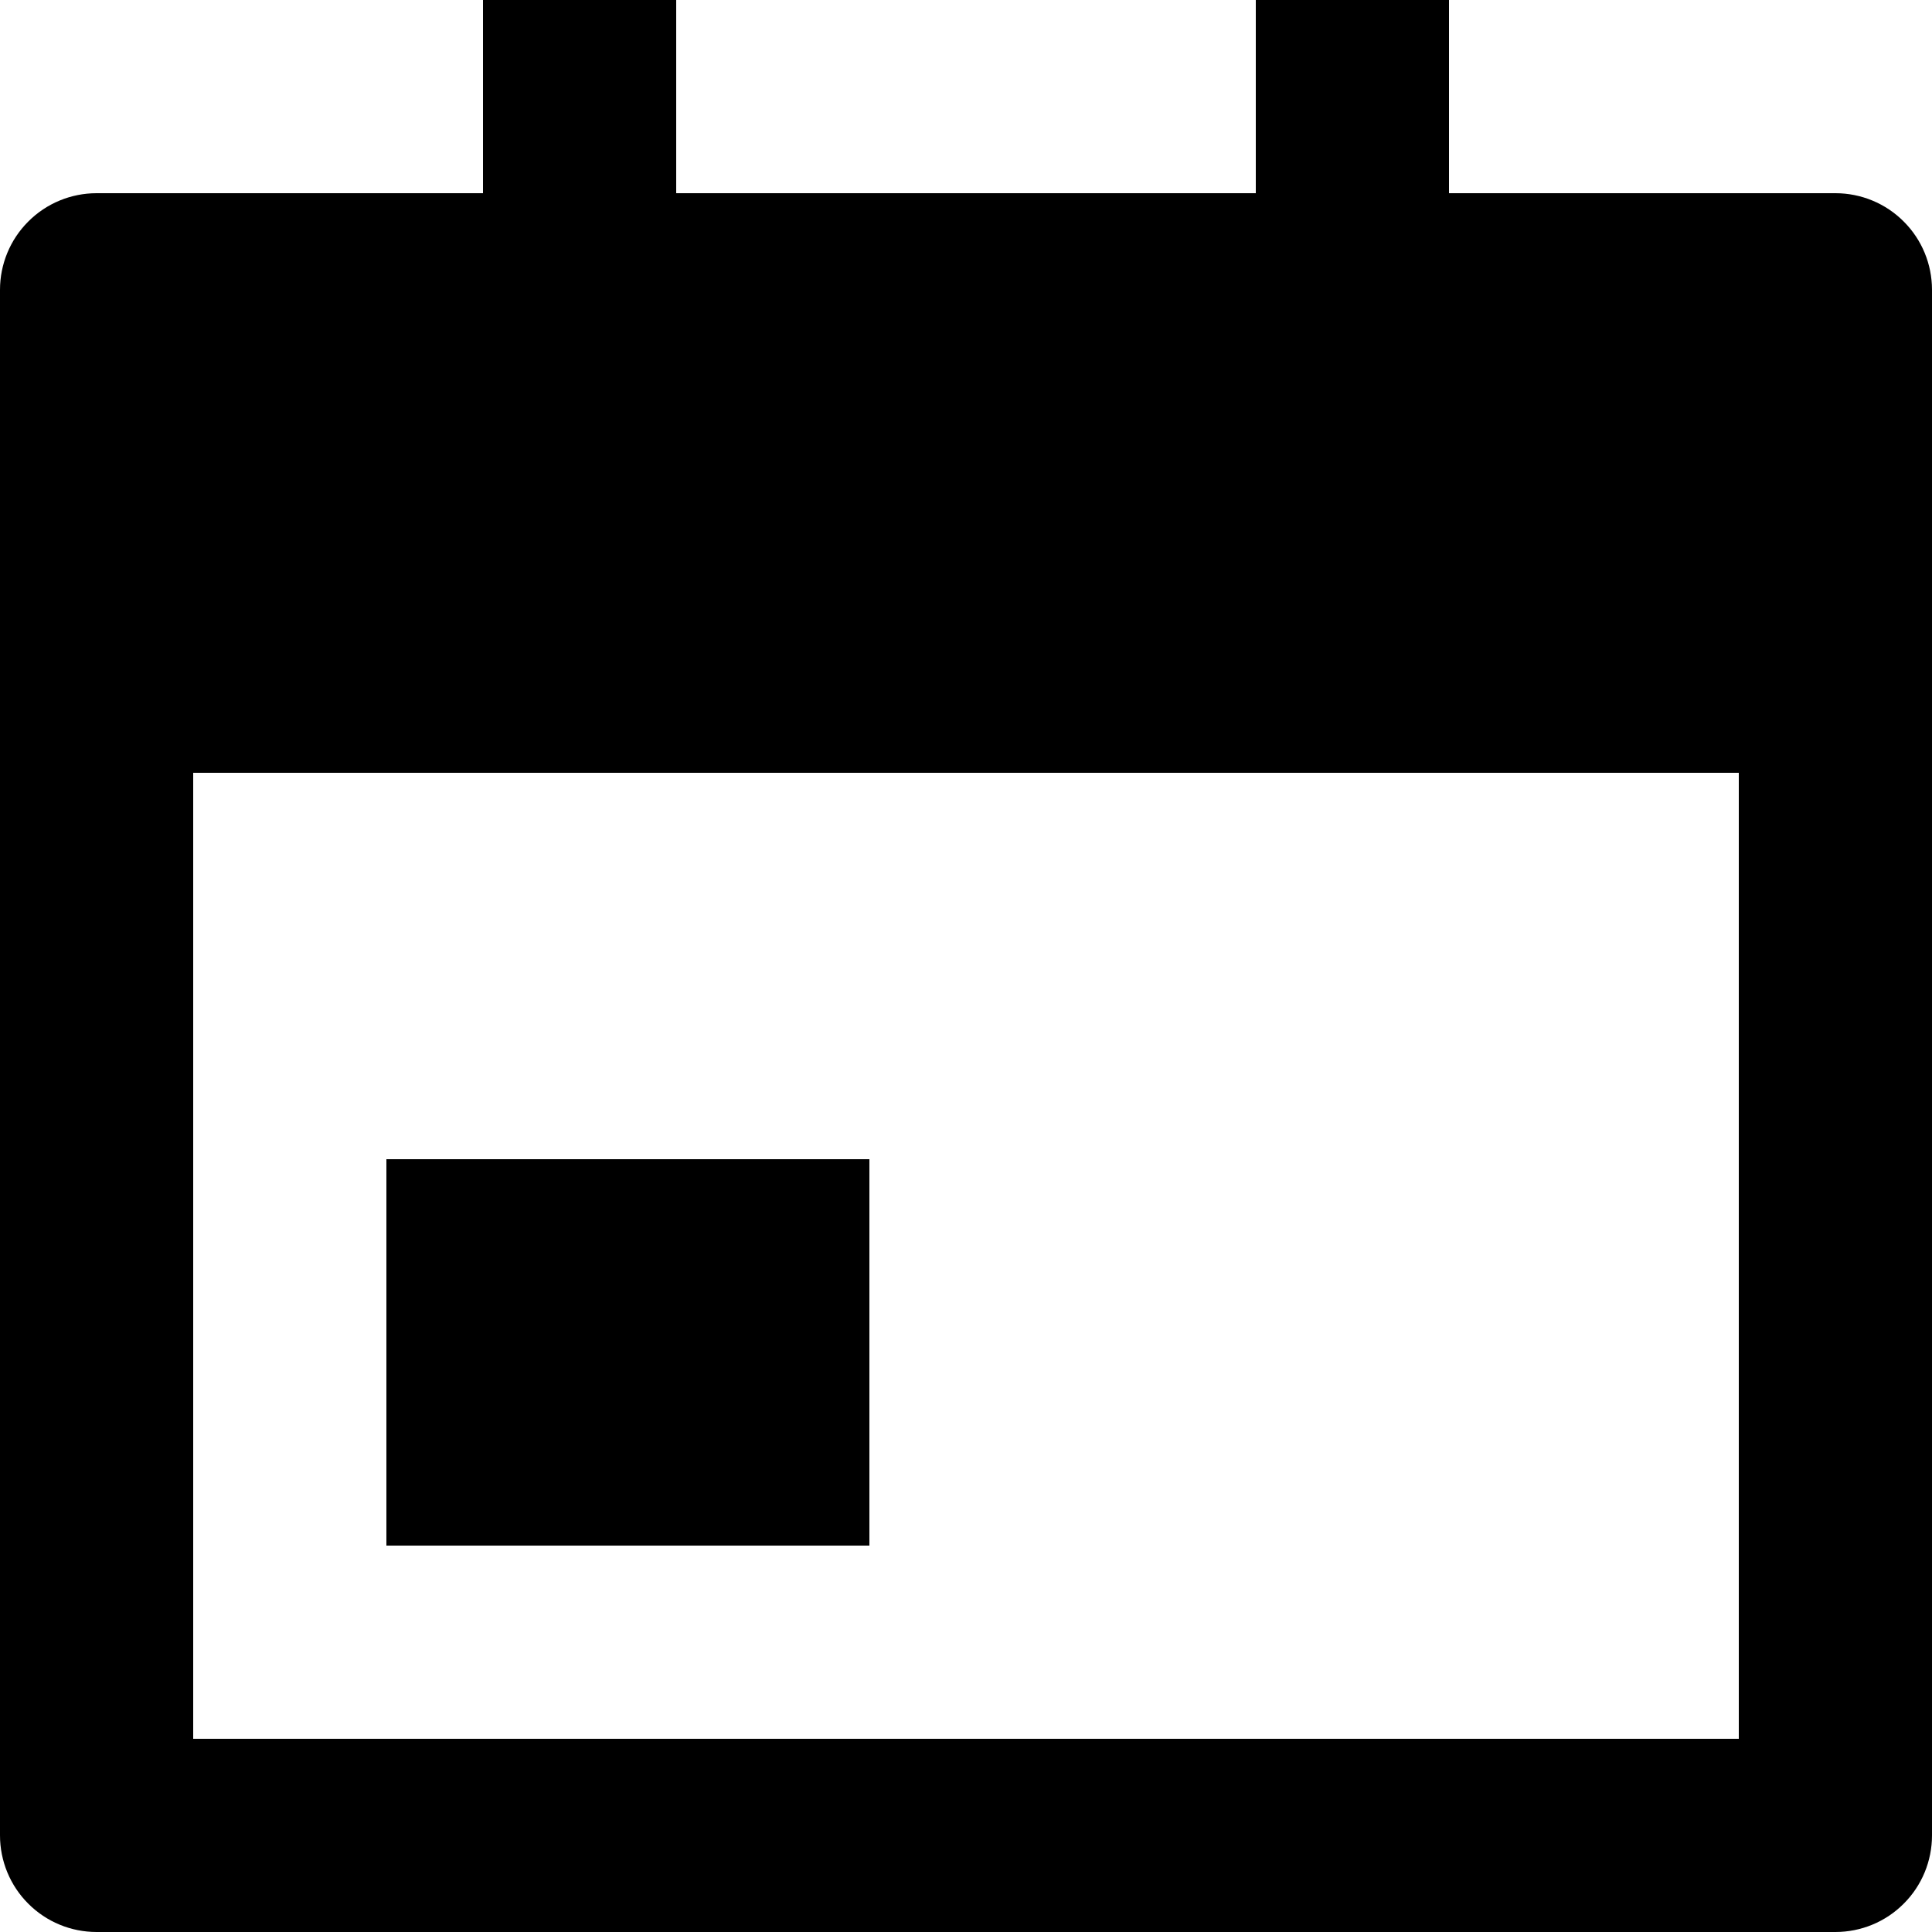
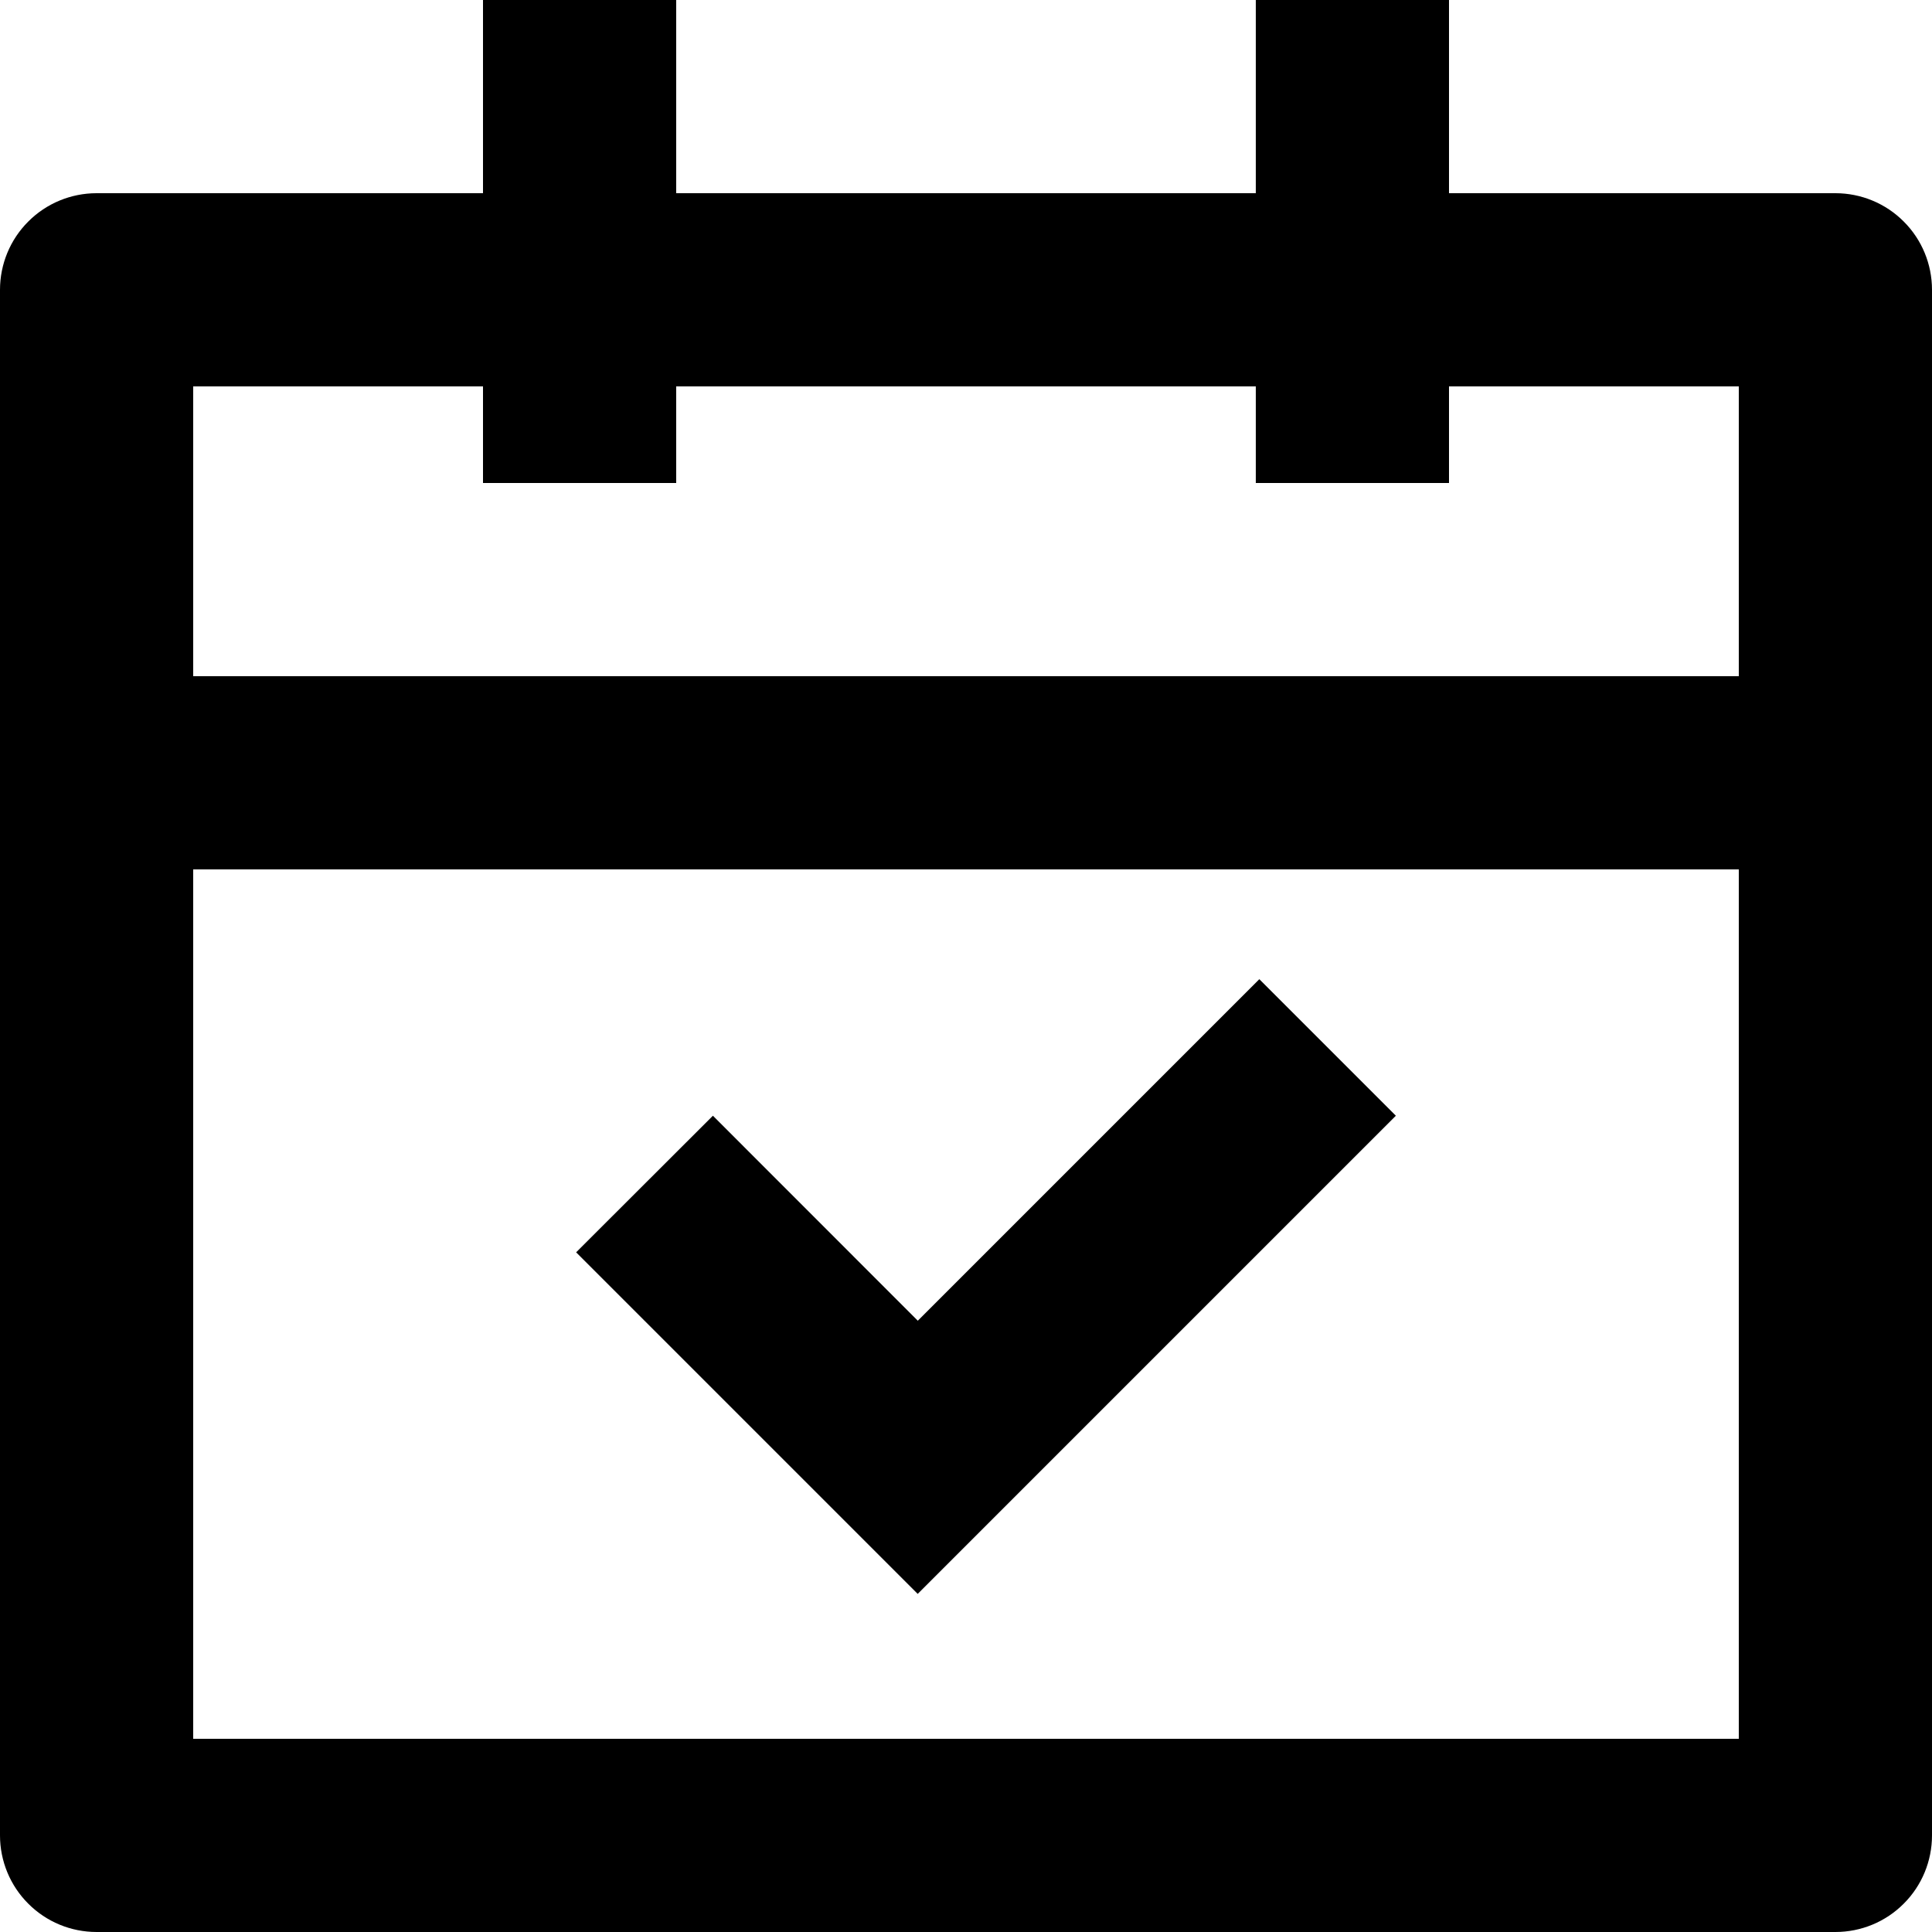
<svg xmlns="http://www.w3.org/2000/svg" viewBox="0 0 20 20" fill="currentColor">
-   <path d="M15 2H19C19.265 2 19.52 2.105 19.707 2.293C19.895 2.48 20 2.735 20 3V19C20 19.265 19.895 19.52 19.707 19.707C19.52 19.895 19.265 20 19 20H1C0.735 20 0.48 19.895 0.293 19.707C0.105 19.52 0 19.265 0 19V3C0 2.735 0.105 2.48 0.293 2.293C0.48 2.105 0.735 2 1 2H5V0H7V2H13V0H15V2ZM2 8V18H18V8H2ZM4 12H9V16H4V12Z" />
+   <path d="M7 0V2H13V0H15V2H19C19.265 2 19.52 2.105 19.707 2.293C19.895 2.48 20 2.735 20 3V19C20 19.265 19.895 19.52 19.707 19.707C19.52 19.895 19.265 20 19 20H1C0.735 20 0.48 19.895 0.293 19.707C0.105 19.52 0 19.265 0 19V3C0 2.735 0.105 2.48 0.293 2.293C0.48 2.105 0.735 2 1 2H5V0H7ZM18 9H2V18H18V9ZM13.036 10.136L14.45 11.55L9.5 16.5L5.964 12.964L7.38 11.55L9.501 13.672L13.037 10.136H13.036ZM5 4H2V7H18V4H15V5H13V4H7V5H5V4Z" />
</svg>
